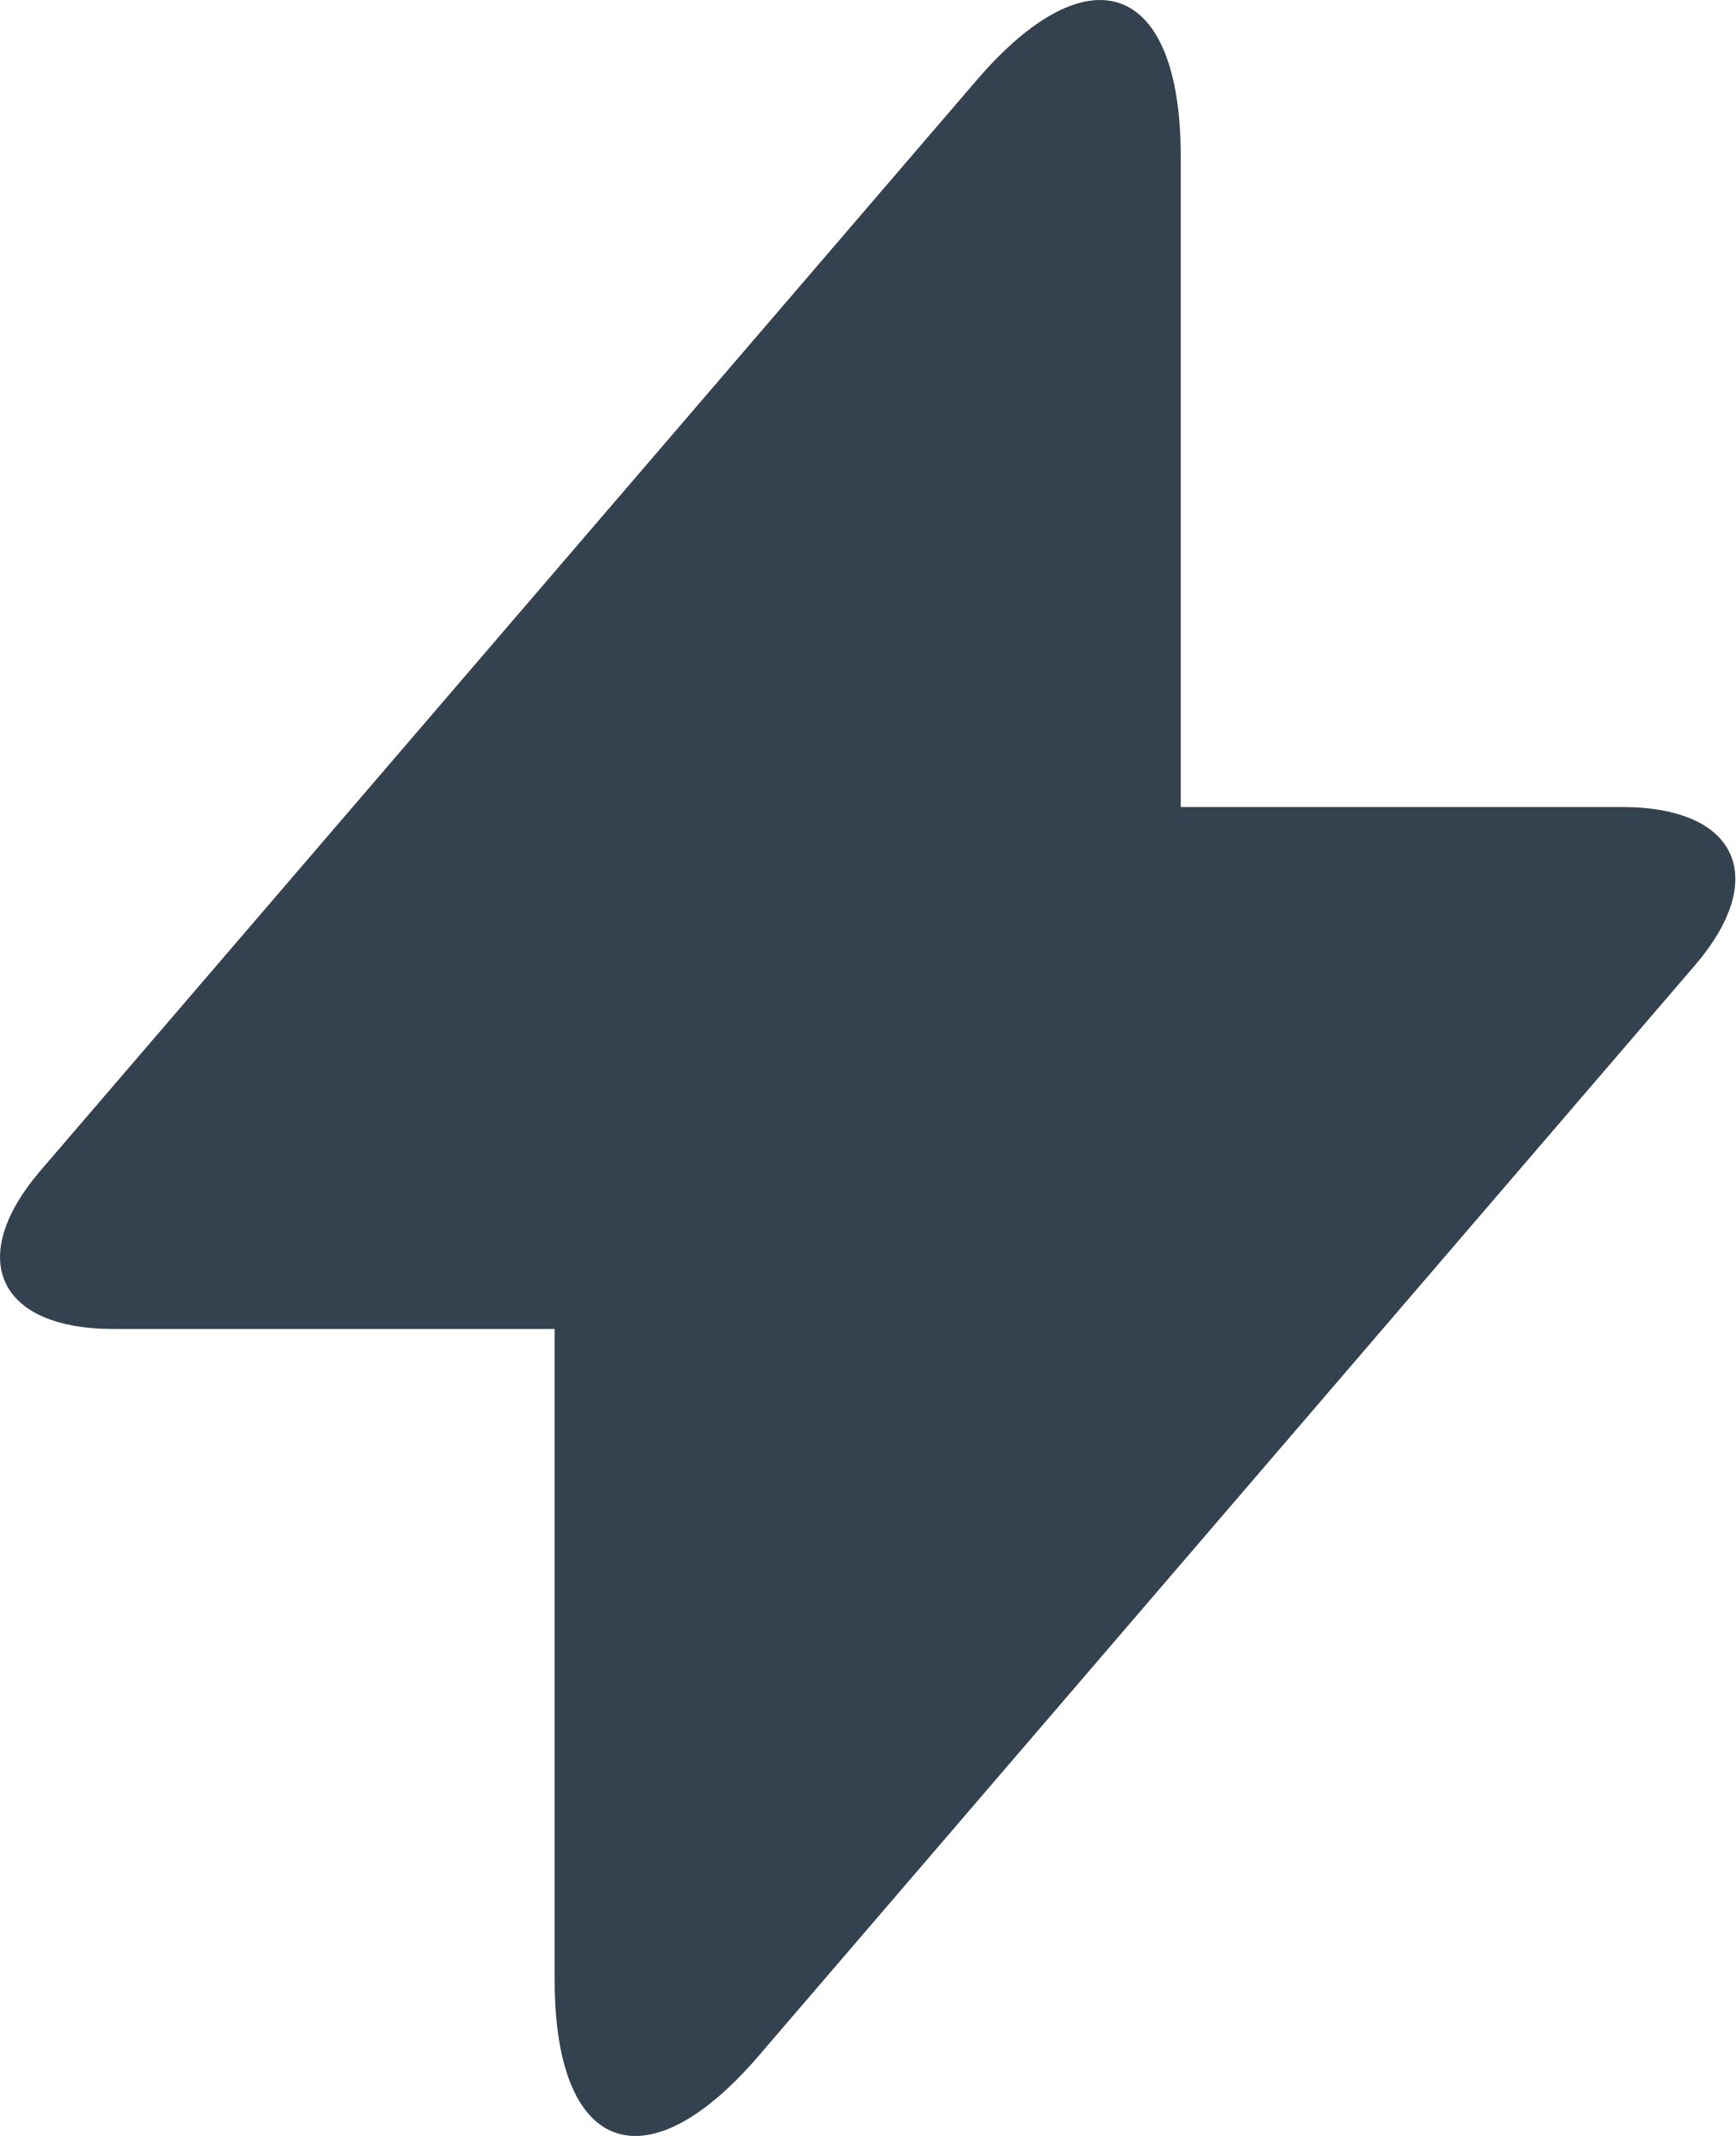
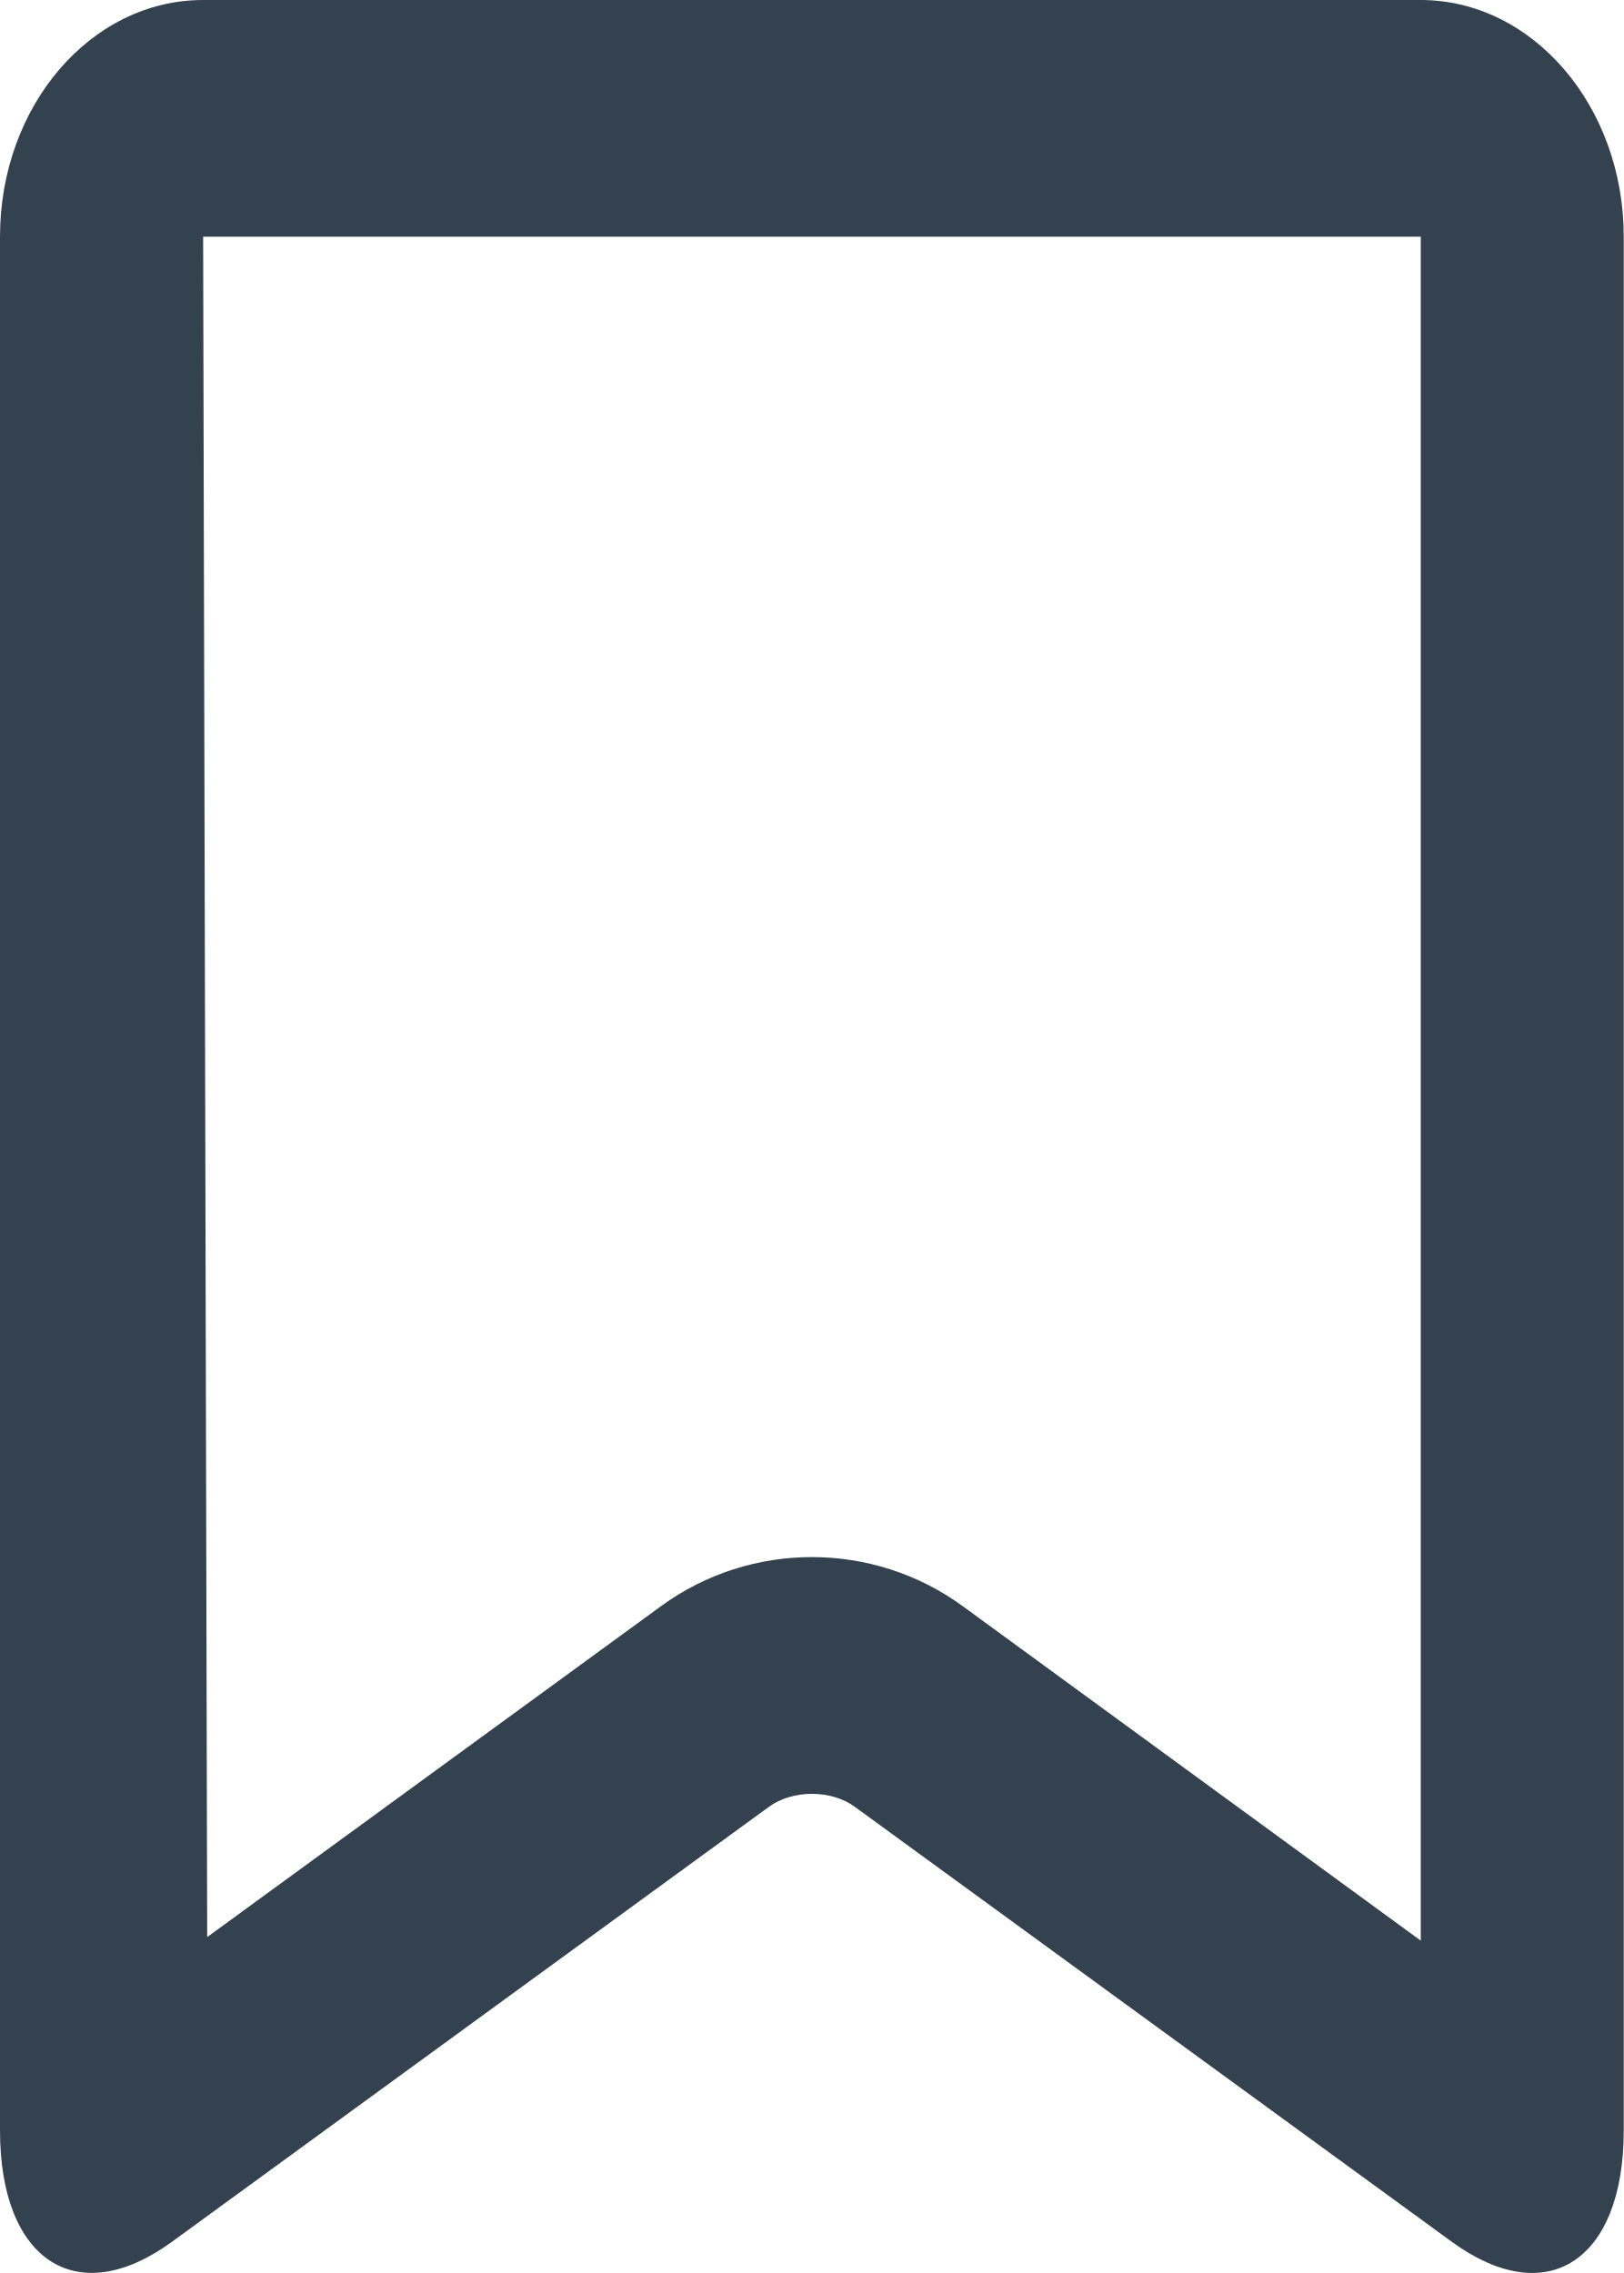
- <svg xmlns="http://www.w3.org/2000/svg" width="13px" height="16px" viewBox="0 0 13 16" version="1.1">
-   <g id="Mobile-MVP" stroke="none" stroke-width="1" fill="none" fill-rule="evenodd">
-     <g id="Mobile:-Post-page" transform="translate(-337, -55)" fill="#34414F" fill-rule="nonzero">
-       <g id="Group-3" transform="translate(287, 47)">
-         <path d="M58.845,14.045 L62.152,14.045 C63.015,14.045 63.26,14.575 62.697,15.231 L55.683,23.4 C54.839,24.383 54.155,24.133 54.155,22.832 L54.155,17.955 L50.848,17.955 C49.985,17.955 49.74,17.425 50.303,16.769 L57.317,8.6 C58.161,7.617 58.845,7.867 58.845,9.168 L58.845,14.045 Z" id="Combined-Shape" />
+ <svg xmlns="http://www.w3.org/2000/svg" width="10px" height="14px" viewBox="0 0 10 14" version="1.1">
+   <g id="New" stroke="none" stroke-width="1" fill="none" fill-rule="evenodd">
+     <g id="Inbox:-Action-bar-states" transform="translate(-231, -250)" fill="#34414F" fill-rule="nonzero">
+       <g id="Group" transform="translate(137, 179)">
+         <path d="M95.276,82.931 L98.072,80.892 C98.624,80.49 99.376,80.49 99.928,80.892 L102.75,82.953 L102.75,72.458 L95.251,72.458 L95.276,82.931 Z M95.251,71 L102.749,71 C103.44,71 104,71.655 104,72.458 L104,84.122 C104,84.928 103.525,85.234 102.94,84.807 L99.265,82.129 C99.119,82.022 98.881,82.022 98.735,82.129 L95.06,84.807 C94.475,85.234 94,84.926 94,84.122 L94,72.458 C94,71.653 94.559,71 95.251,71 Z" id="Rectangle-1143" />
      </g>
    </g>
  </g>
</svg>
